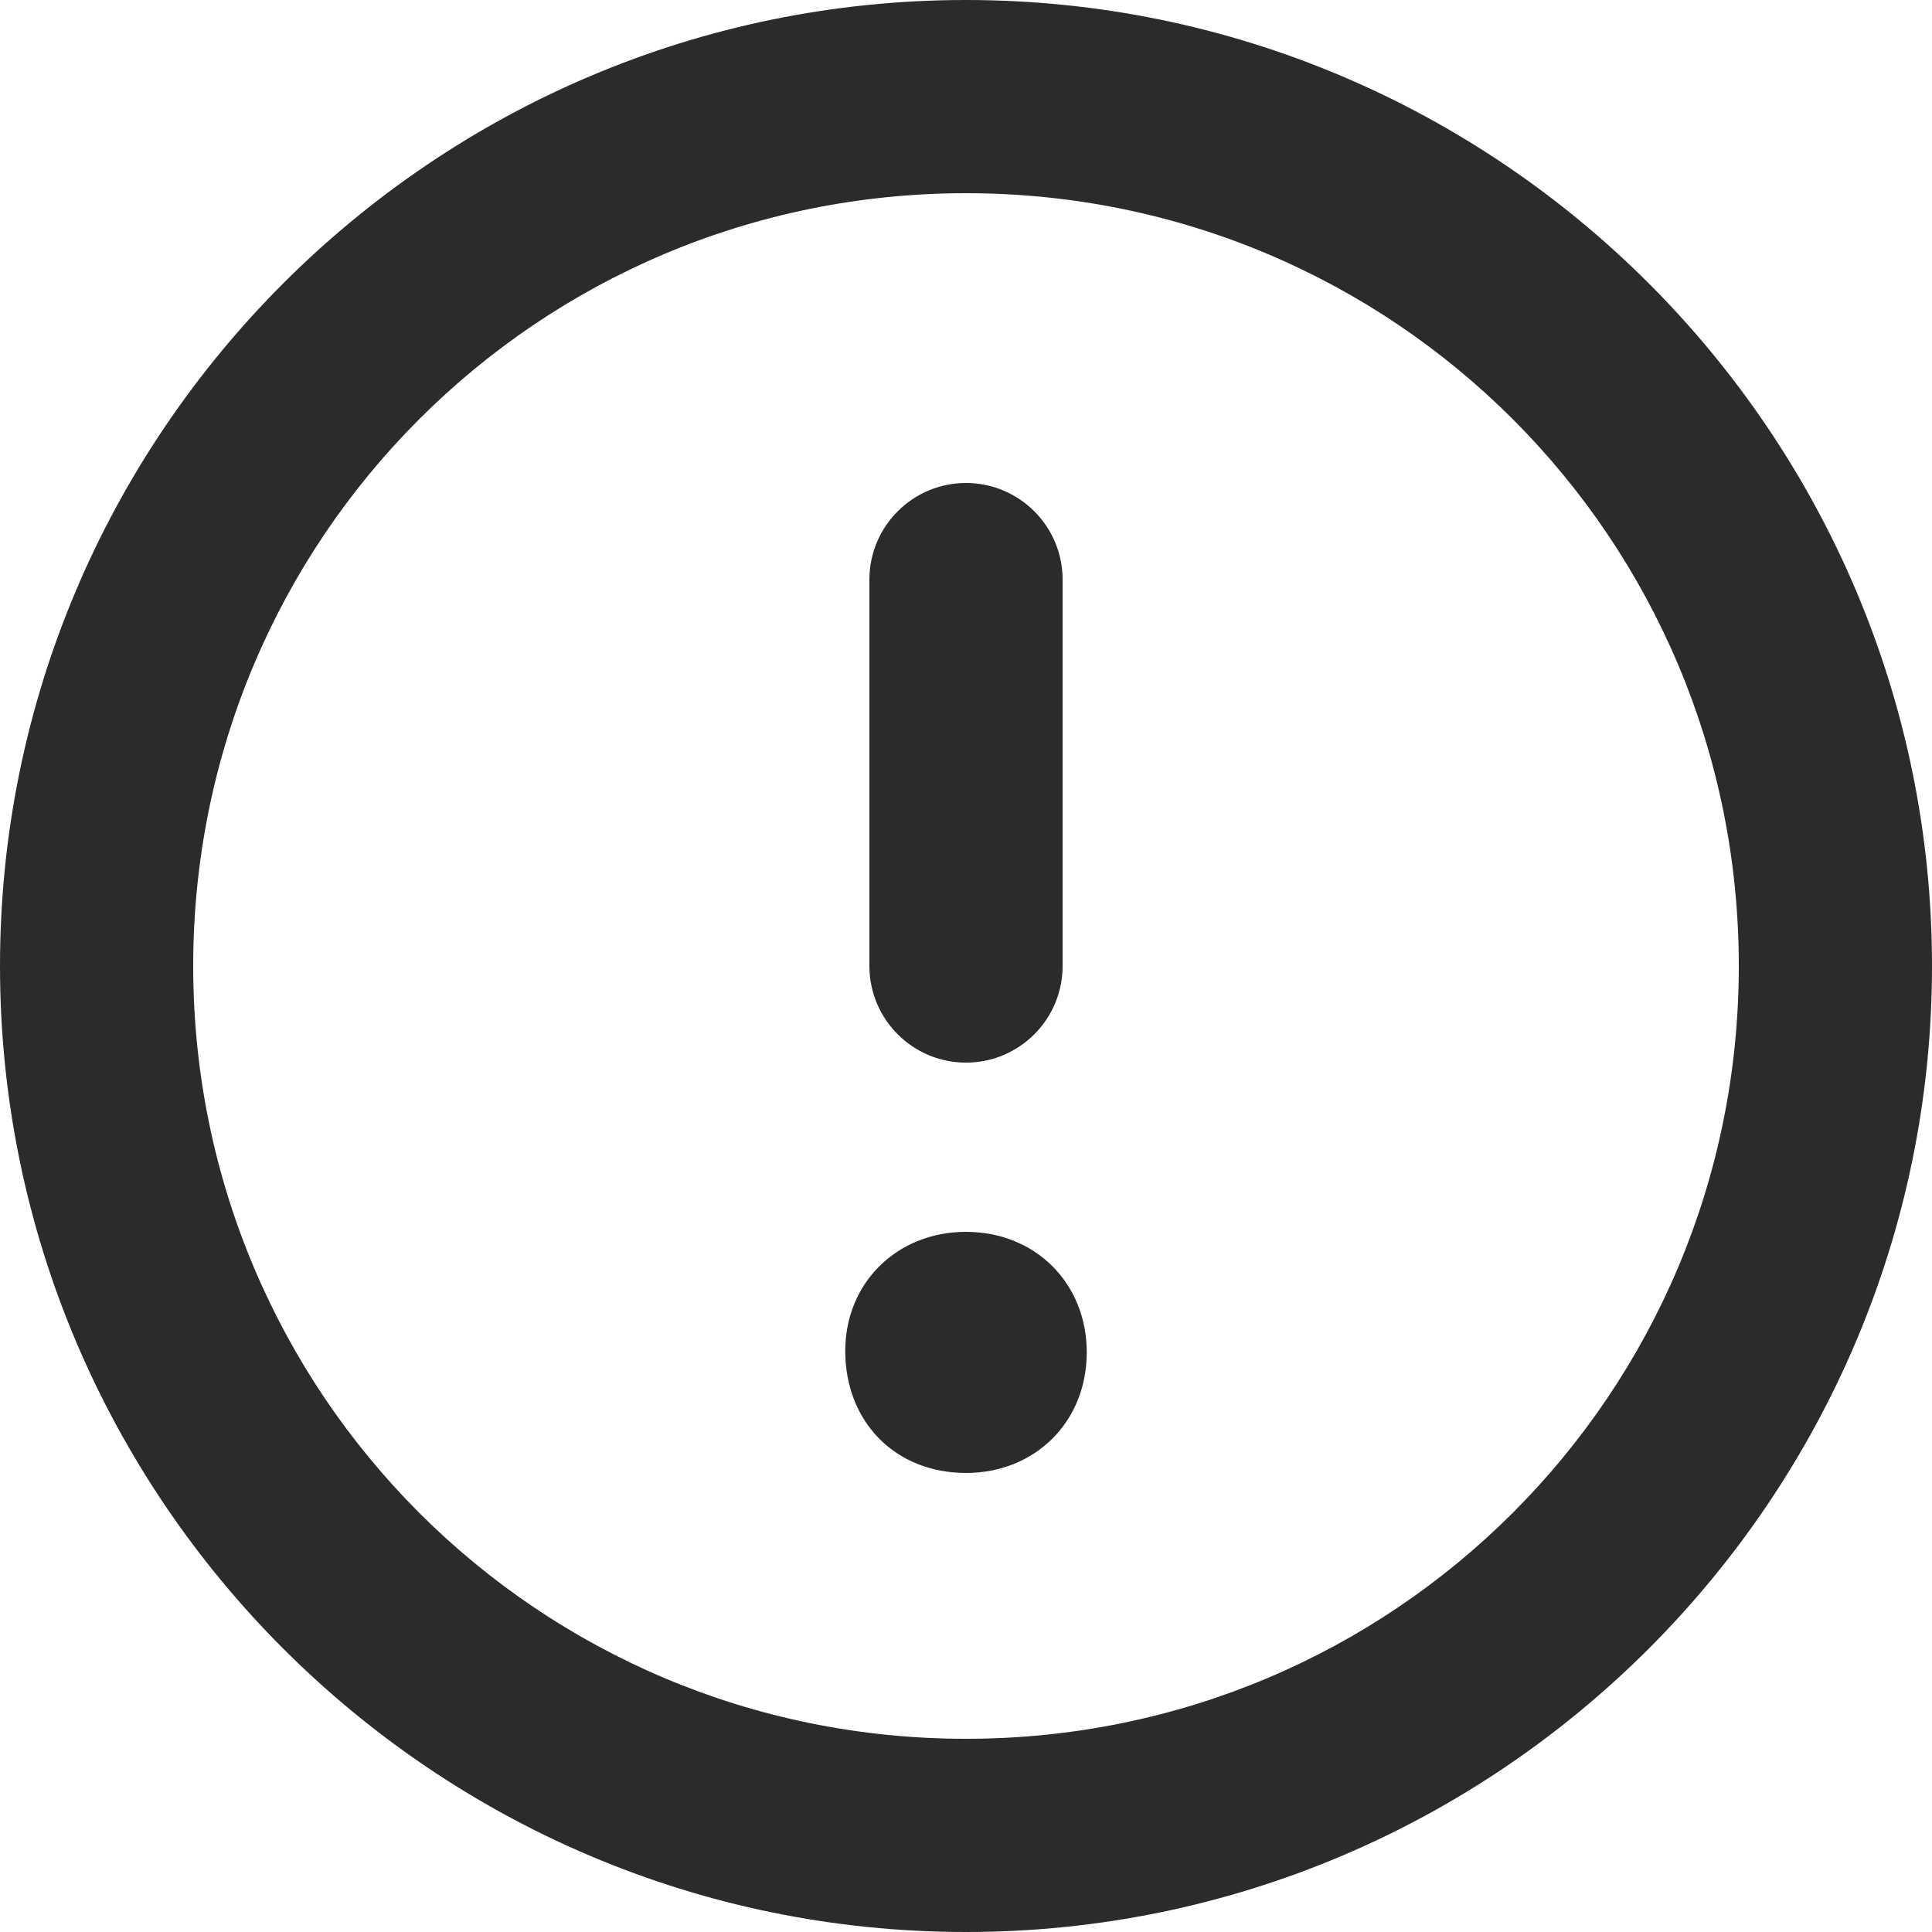
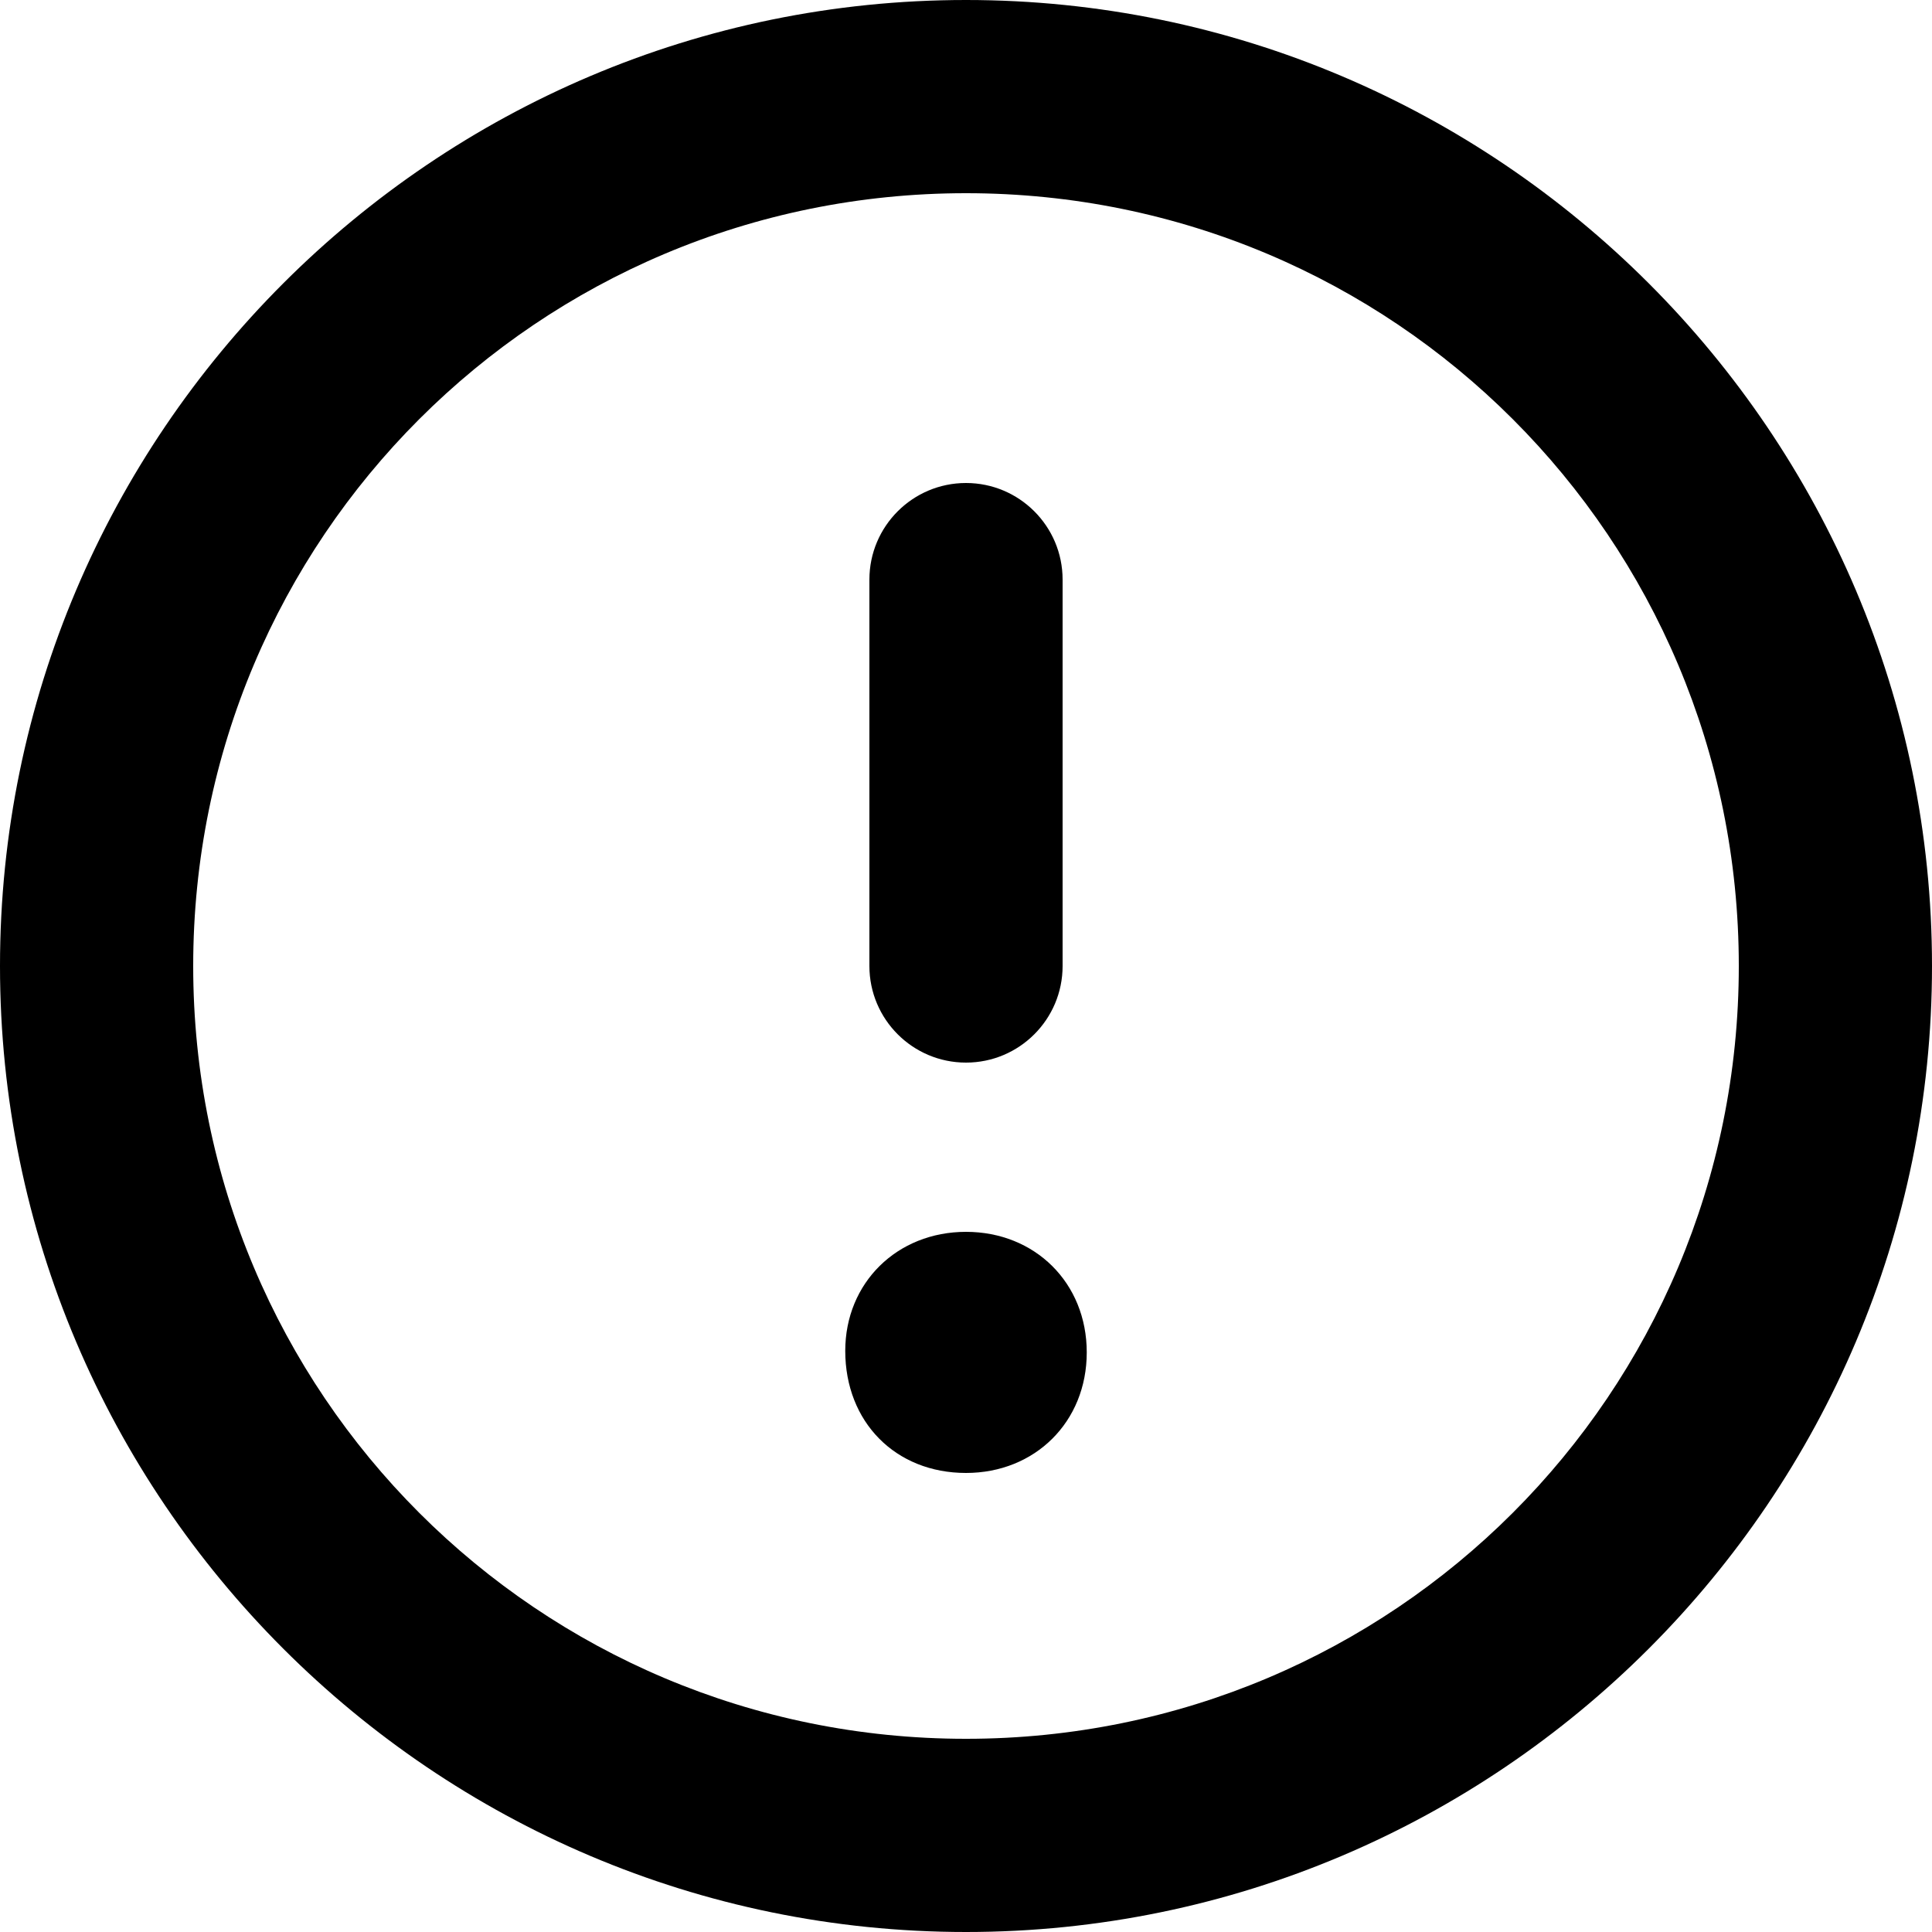
- <svg xmlns="http://www.w3.org/2000/svg" width="20" height="20" viewBox="0 0 20 20" fill="none">
-   <path fill-rule="evenodd" clip-rule="evenodd" d="M10 0C15.513 0 20 4.487 20 10C20 15.513 15.513 20 10 20C4.487 20 0 15.513 0 10C0 4.487 4.487 0 10 0ZM10 2C5.572 2 2 5.572 2 10C2 14.428 5.572 18 10 18C14.428 18 18 14.428 18 10C18 5.572 14.428 2 10 2ZM10 12.752C10.714 12.752 11.25 13.28 11.25 14C11.25 14.72 10.714 15.248 10 15.248C9.269 15.248 8.75 14.72 8.75 13.984C8.75 13.28 9.286 12.752 10 12.752ZM10 5C10.552 5 11 5.448 11 6V10C11 10.552 10.552 11 10 11C9.448 11 9 10.552 9 10V6C9 5.448 9.448 5 10 5Z" fill="#2B2B2B" />
+ <svg xmlns="http://www.w3.org/2000/svg" width="20" height="20" viewBox="0 0 20 20" fill="currentColor">
+   <path fill-rule="evenodd" clip-rule="evenodd" d="M10 0C15.513 0 20 4.487 20 10C20 15.513 15.513 20 10 20C4.487 20 0 15.513 0 10C0 4.487 4.487 0 10 0ZM10 2C5.572 2 2 5.572 2 10C2 14.428 5.572 18 10 18C14.428 18 18 14.428 18 10C18 5.572 14.428 2 10 2ZM10 12.752C10.714 12.752 11.25 13.28 11.25 14C11.25 14.72 10.714 15.248 10 15.248C9.269 15.248 8.75 14.72 8.75 13.984C8.75 13.28 9.286 12.752 10 12.752ZM10 5C10.552 5 11 5.448 11 6V10C11 10.552 10.552 11 10 11C9.448 11 9 10.552 9 10V6C9 5.448 9.448 5 10 5Z" fill="currentColor" />
</svg>
